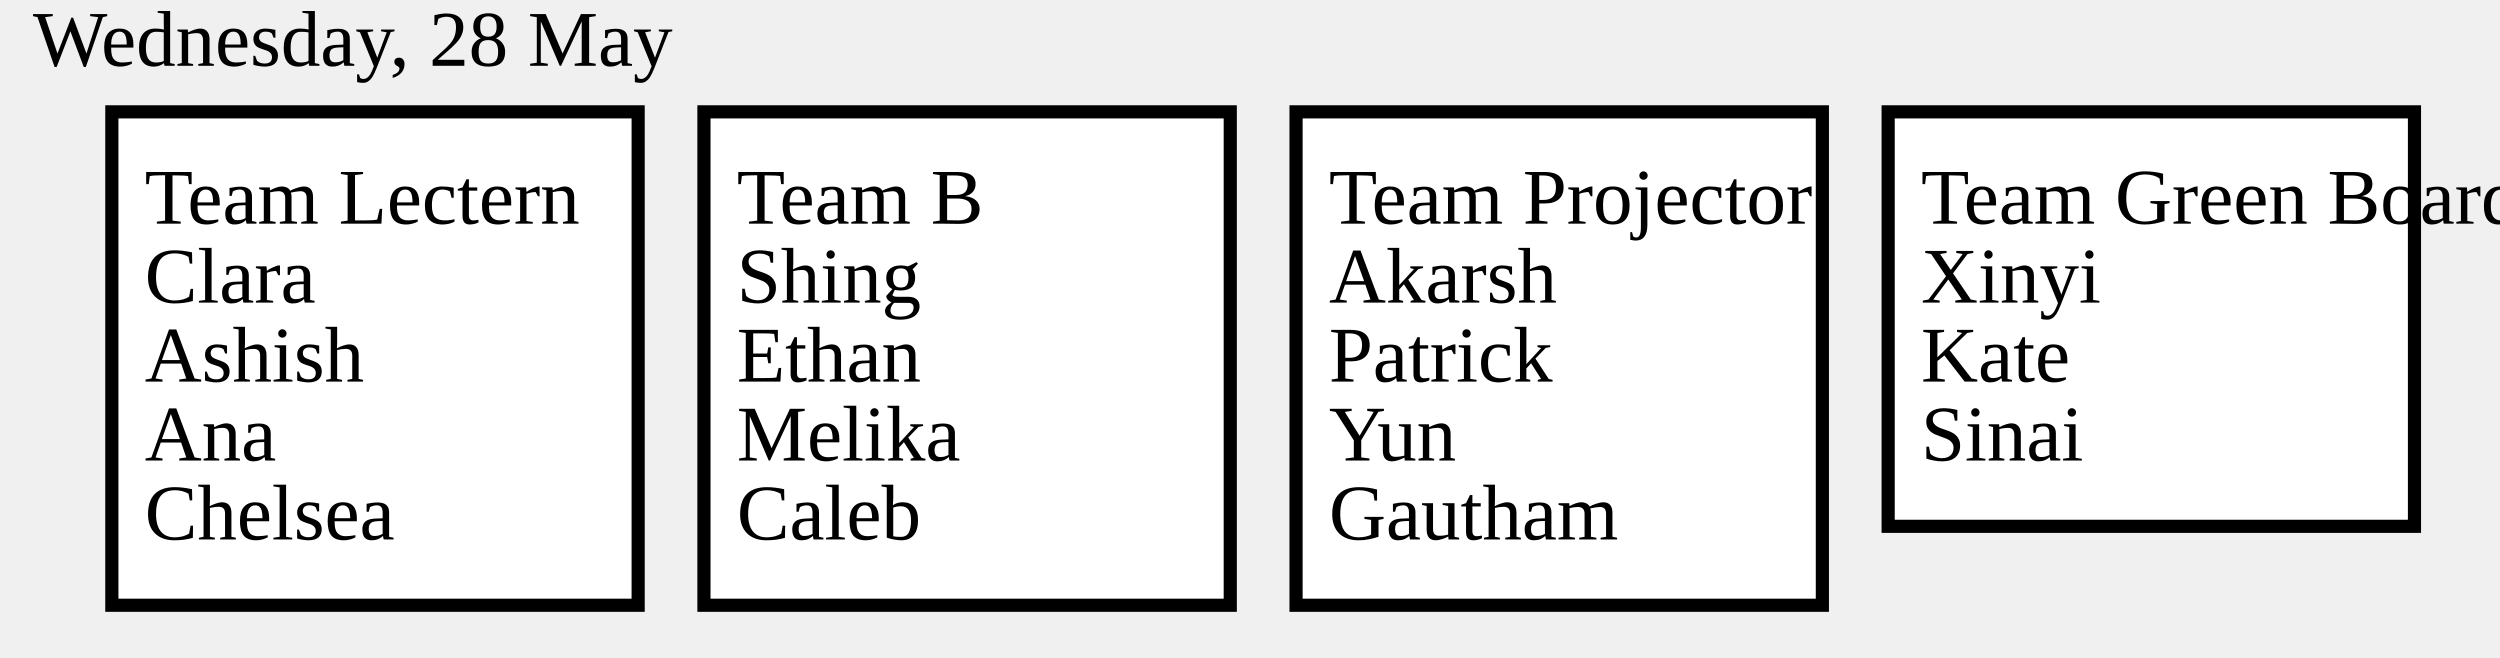
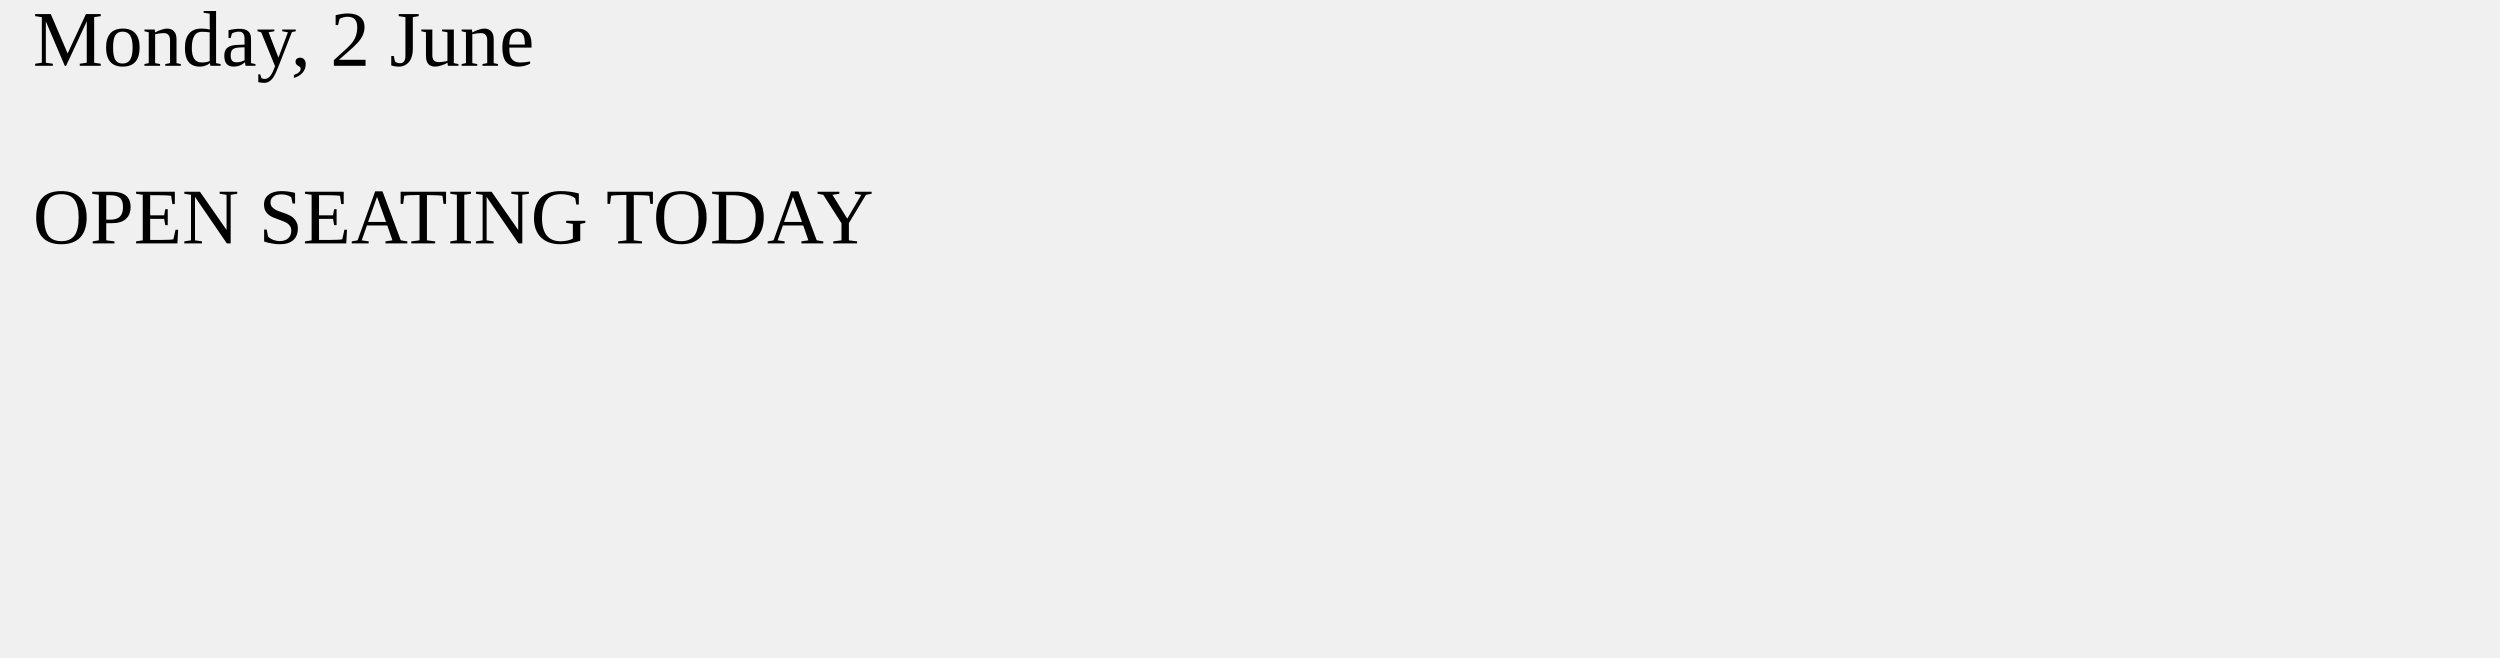
<svg xmlns="http://www.w3.org/2000/svg" width="380" height="100" viewBox="0 0 380 100" displayInline="False">
  <defs>
</defs>
-   <rect x="17" y="17" width="80" height="75" fill="#ffffff" stroke-width="2" stroke="black" />
-   <text x="22" y="34" font-size="12" fill="black">Team Lectern</text>
-   <text x="22" y="46" font-size="12" fill="black">Clara</text>
-   <text x="22" y="58" font-size="12" fill="black">Ashish</text>
-   <text x="22" y="70" font-size="12" fill="black">Ana</text>
-   <text x="22" y="82" font-size="12" fill="black">Chelsea</text>
-   <rect x="107" y="17" width="80" height="75" fill="#ffffff" stroke-width="2" stroke="black" />
-   <text x="112" y="34" font-size="12" fill="black">Team B</text>
-   <text x="112" y="46" font-size="12" fill="black">Shing</text>
-   <text x="112" y="58" font-size="12" fill="black">Ethan</text>
-   <text x="112" y="70" font-size="12" fill="black">Melika</text>
-   <text x="112" y="82" font-size="12" fill="black">Caleb</text>
-   <rect x="197" y="17" width="80" height="75" fill="#ffffff" stroke-width="2" stroke="black" />
-   <text x="202" y="34" font-size="12" fill="black">Team Projector</text>
-   <text x="202" y="46" font-size="12" fill="black">Akarsh</text>
-   <text x="202" y="58" font-size="12" fill="black">Patrick</text>
-   <text x="202" y="70" font-size="12" fill="black">Yun</text>
-   <text x="202" y="82" font-size="12" fill="black">Gautham</text>
-   <rect x="287" y="17" width="80" height="63" fill="#ffffff" stroke-width="2" stroke="black" />
-   <text x="292" y="34" font-size="12" fill="black">Team Green Board</text>
-   <text x="292" y="46" font-size="12" fill="black">Xinyi</text>
-   <text x="292" y="58" font-size="12" fill="black">Kate</text>
-   <text x="292" y="70" font-size="12" fill="black">Sinai</text>
-   <text x="5" y="10" font-size="12" fill="black">Wednesday, 28 May</text>
+   <text x="5" y="37" font-size="12" fill="black">OPEN SEATING TODAY</text>
+   <text x="5" y="10" font-size="12" fill="black">Monday, 2 June</text>
</svg>
